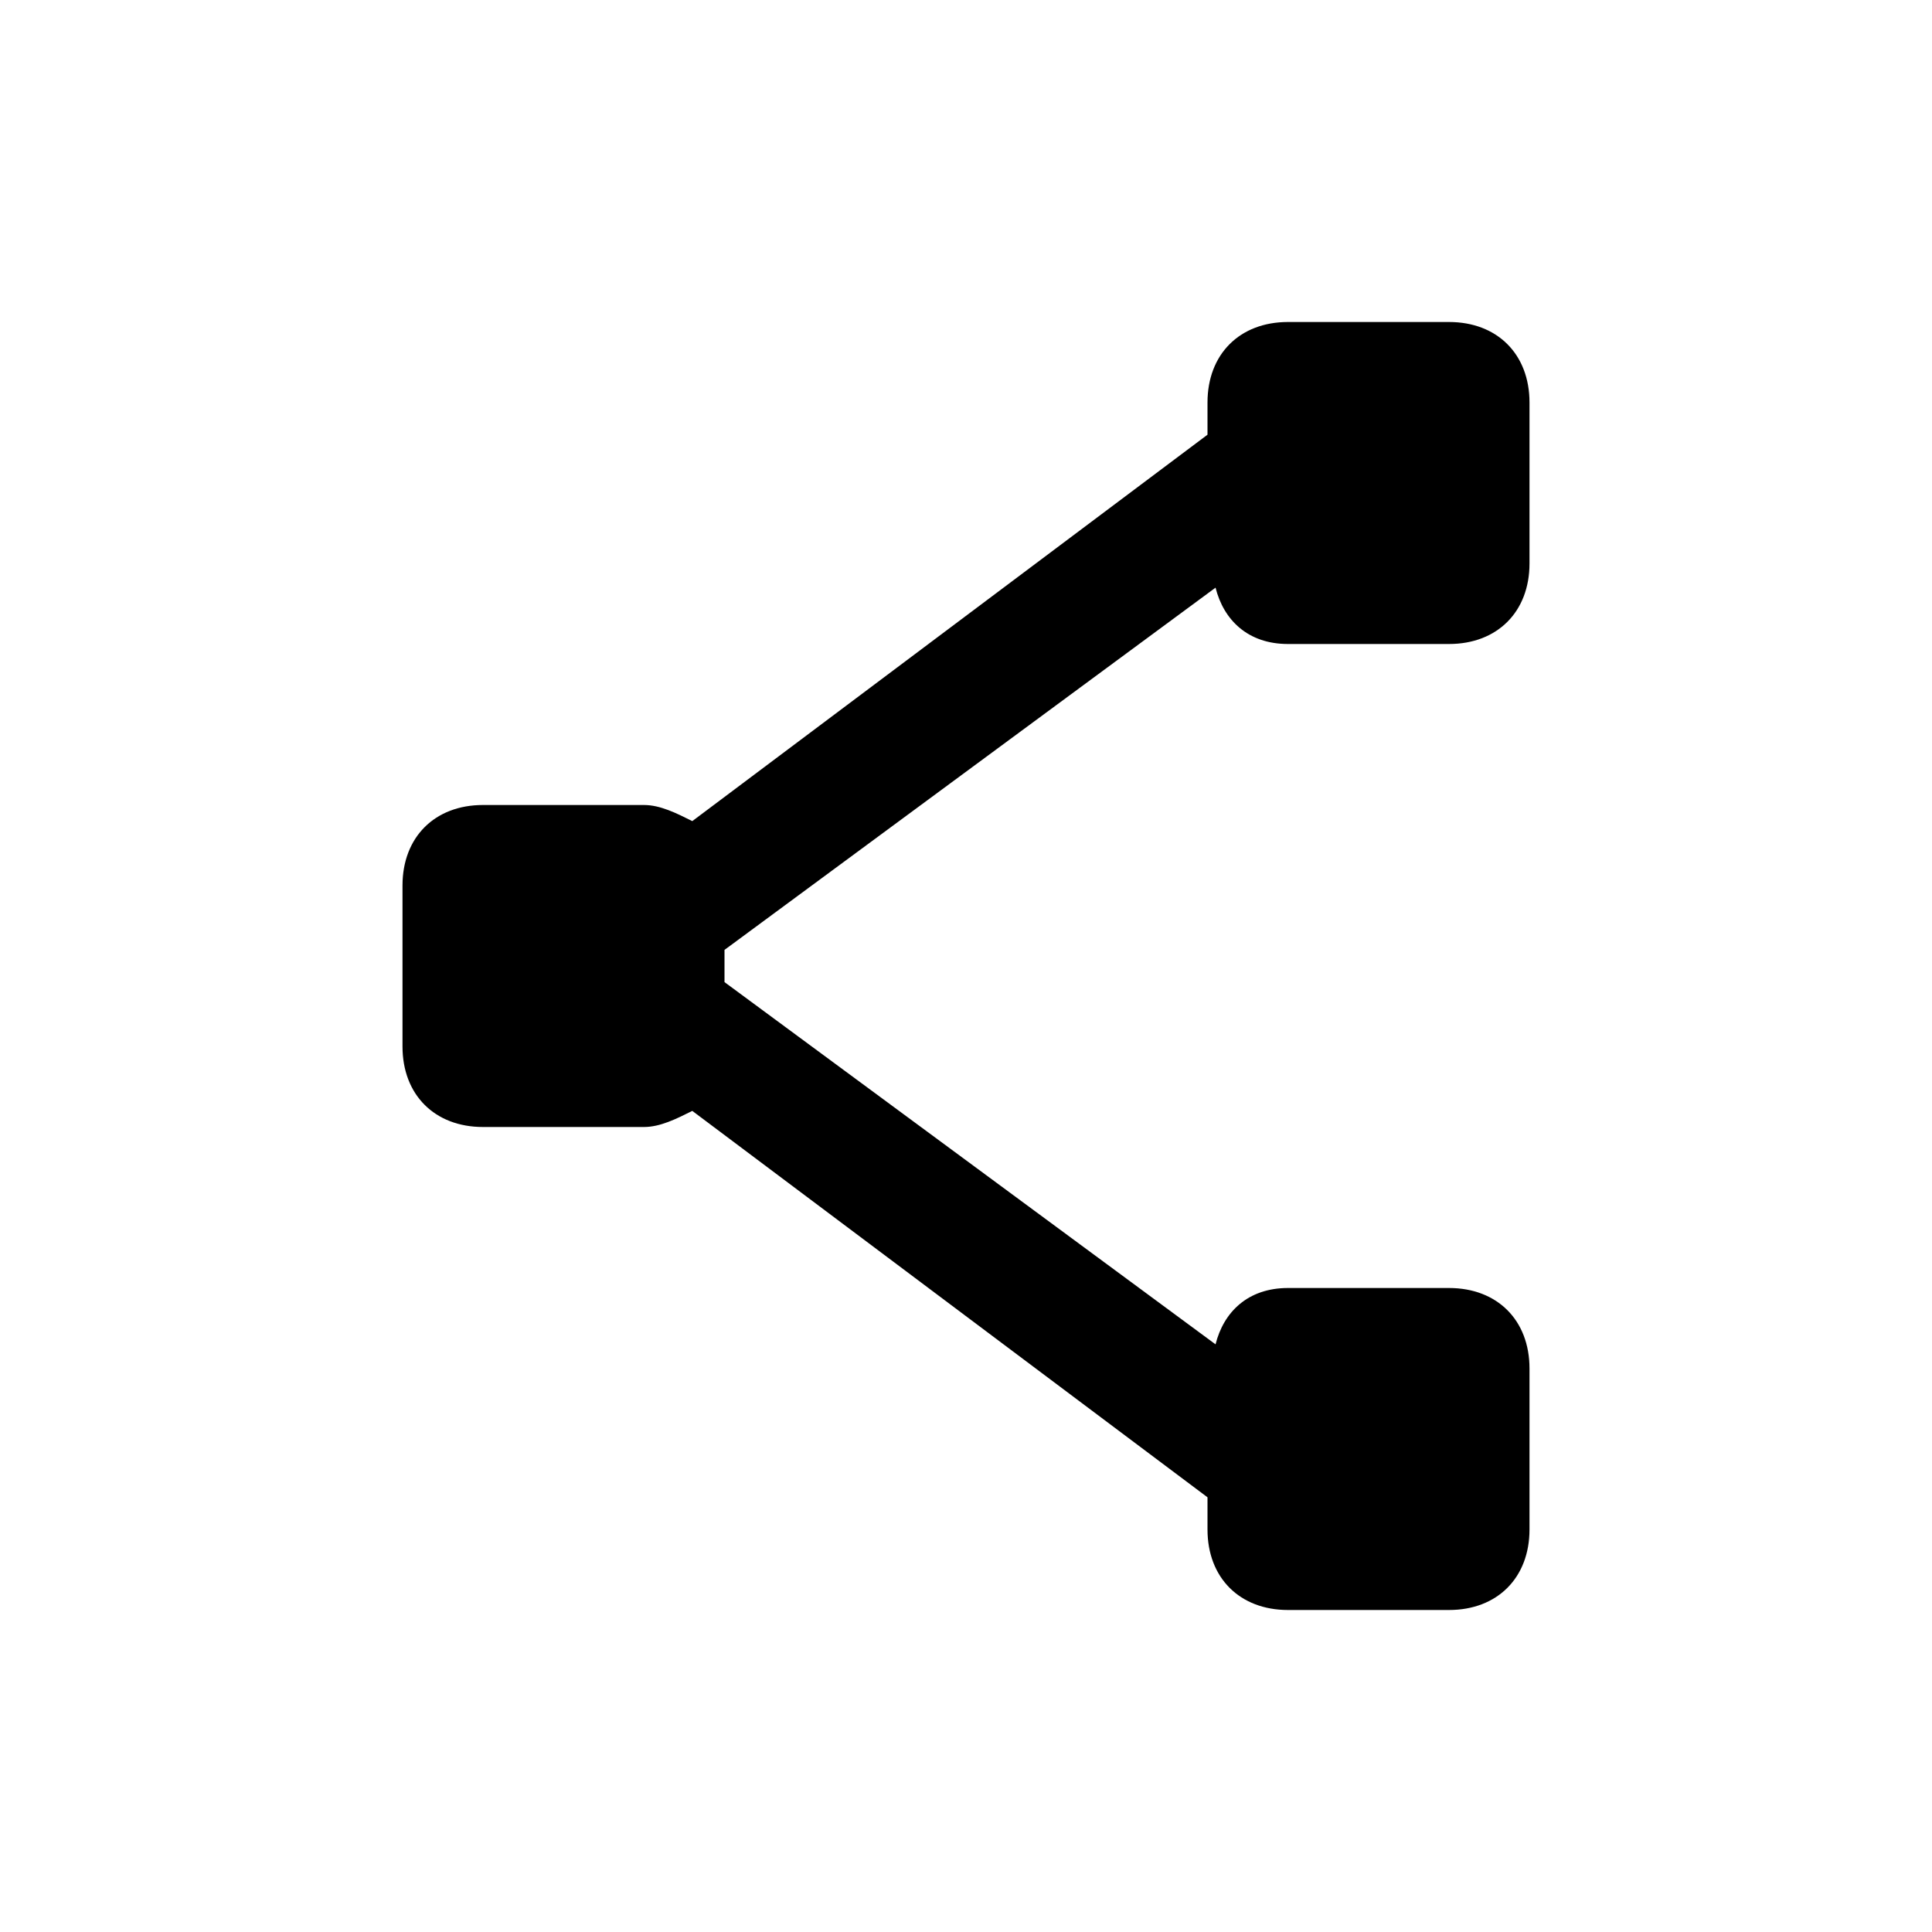
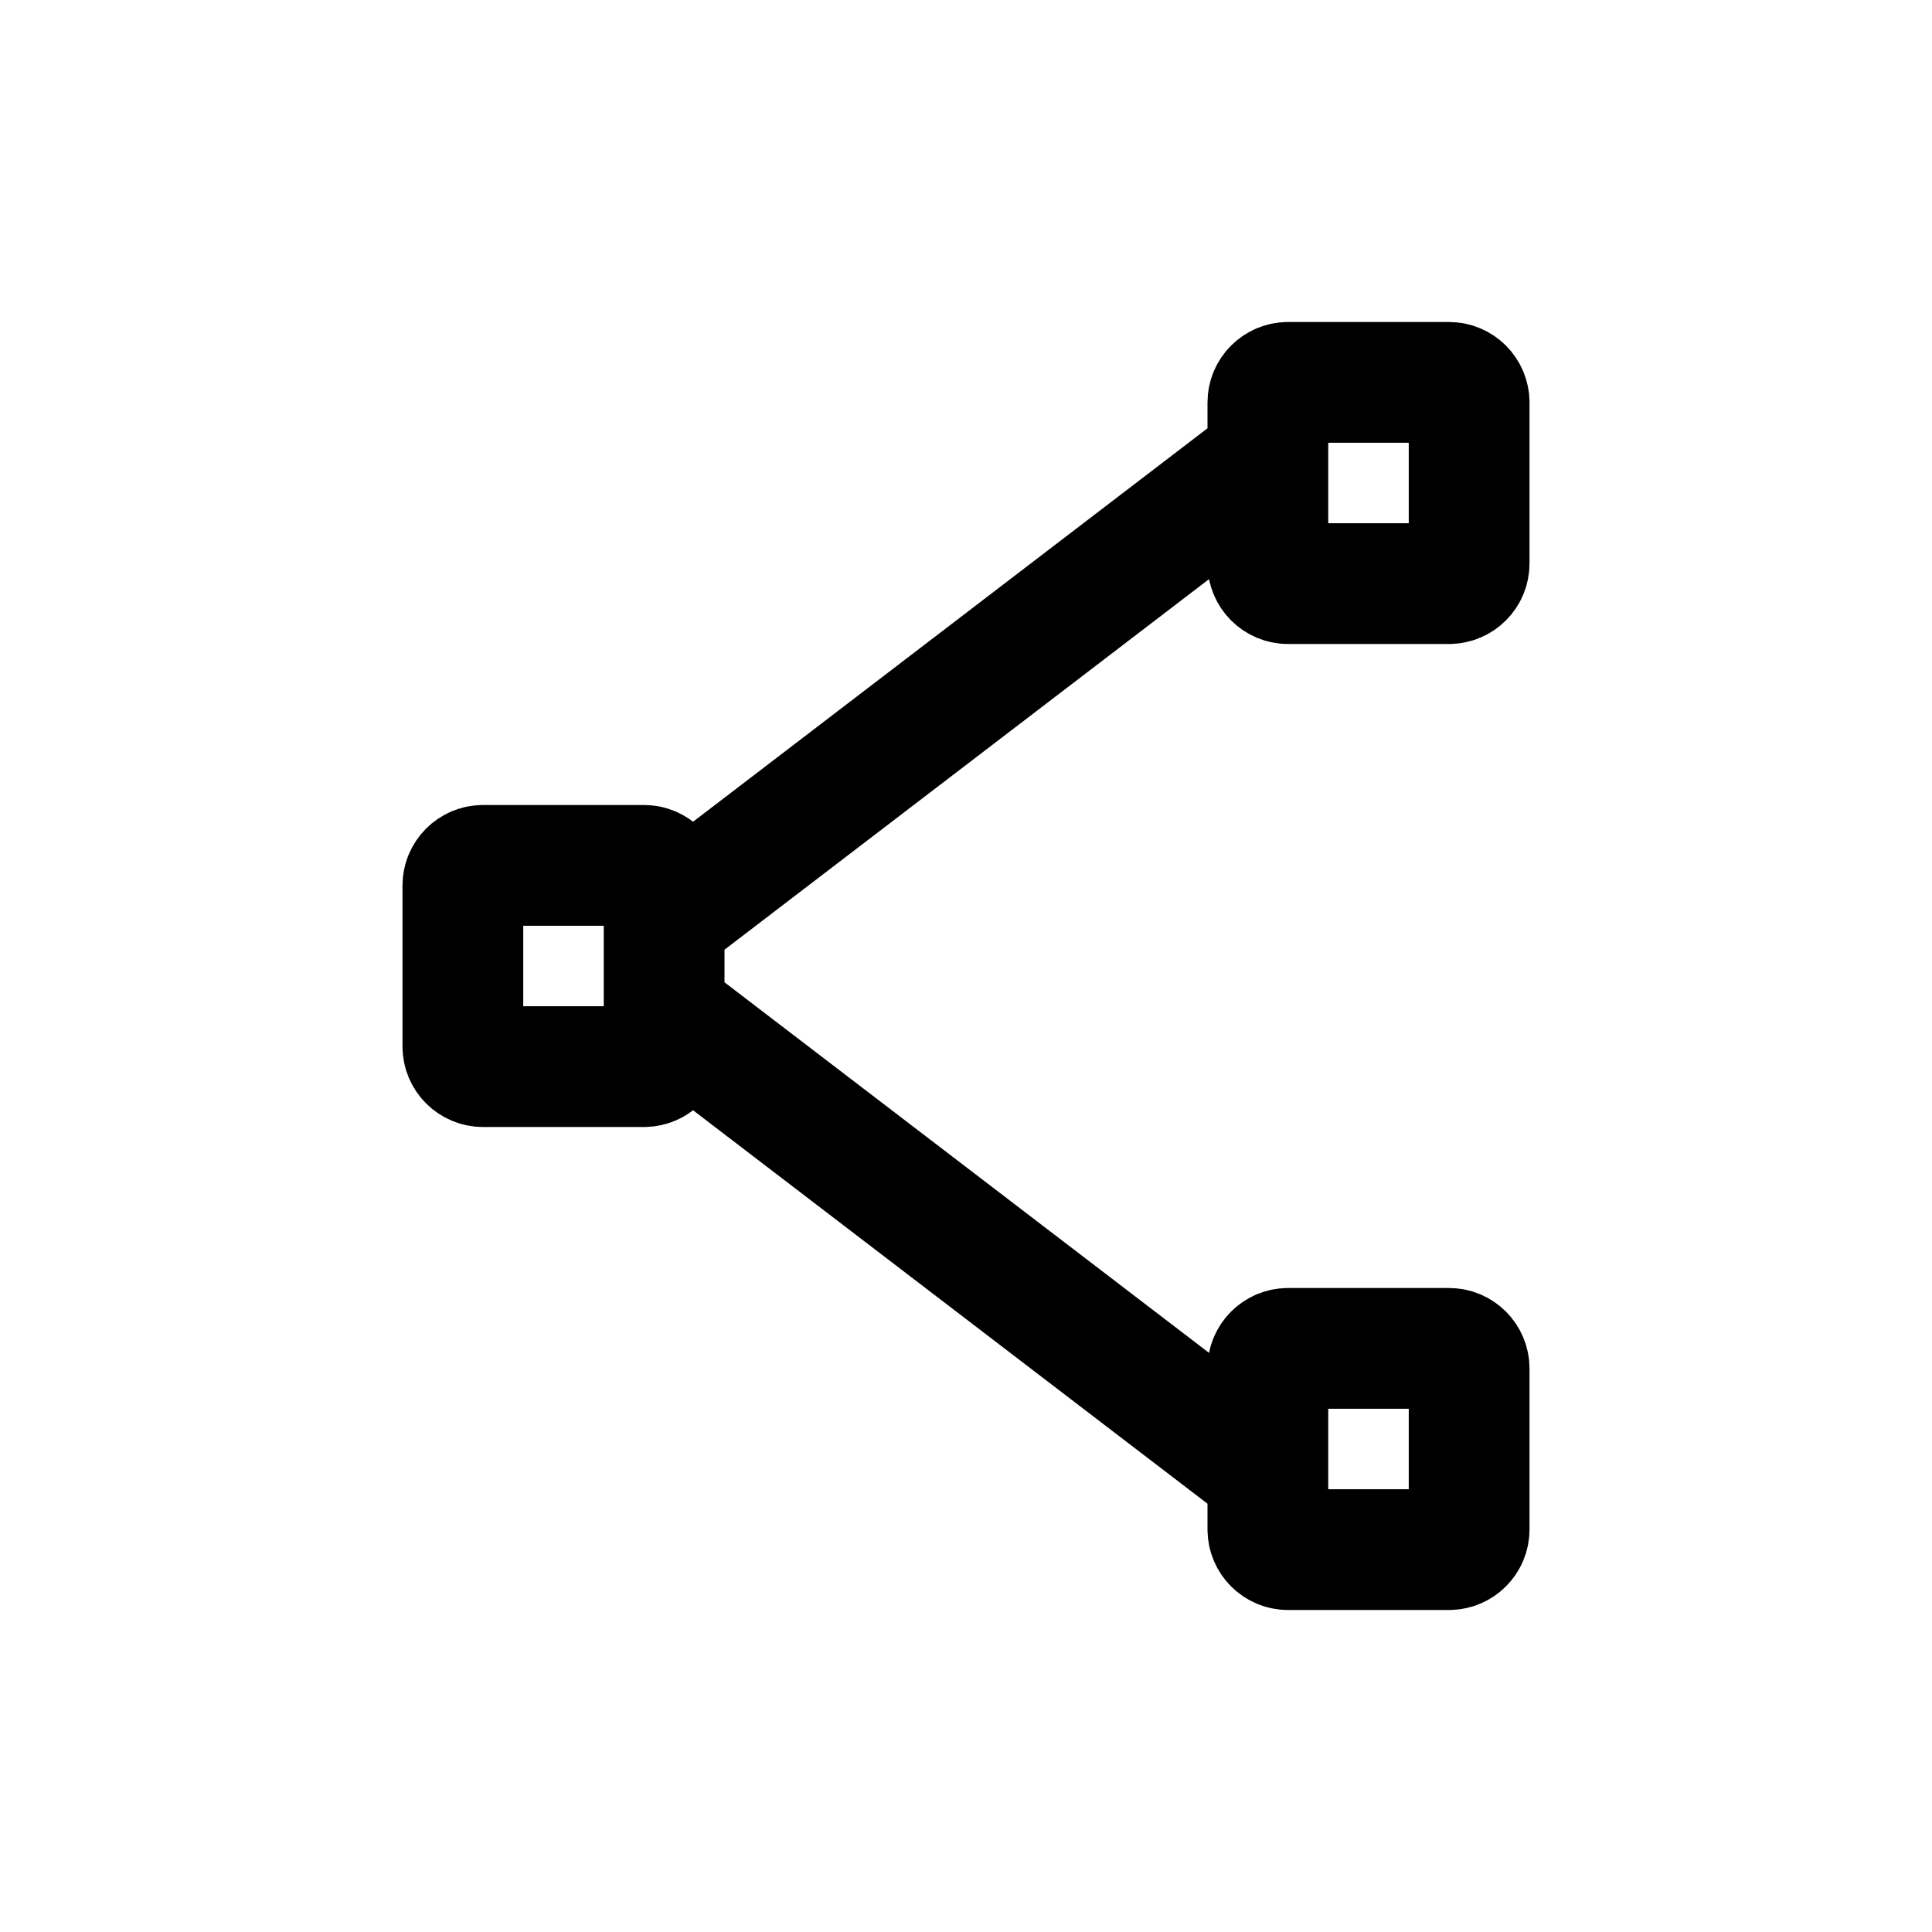
- <svg xmlns="http://www.w3.org/2000/svg" viewBox="0 0 24 24" fill="currentColor">
-   <path d="M9 11.8l6.1-4.5c.1.4.4.7.9.7h2c.6 0 1-.4 1-1V5c0-.6-.4-1-1-1h-2c-.6 0-1 .4-1 1v.4l-6.4 4.8c-.2-.1-.4-.2-.6-.2H6c-.6 0-1 .4-1 1v2c0 .6.4 1 1 1h2c.2 0 .4-.1.6-.2l6.4 4.8v.4c0 .6.4 1 1 1h2c.6 0 1-.4 1-1v-2c0-.6-.4-1-1-1h-2c-.5 0-.8.3-.9.7L9 12.2v-.4z" />
+ <svg xmlns="http://www.w3.org/2000/svg" viewBox="0 0 24 24" style="fill: none" stroke="currentColor" stroke-width="1.5">
+   <path d="M15.75 5.691V7C15.75 7.138 15.862 7.25 16 7.25H18C18.138 7.25 18.25 7.138 18.25 7V5C18.25 4.862 18.138 4.75 18 4.75H16C15.862 4.75 15.75 4.862 15.75 5V5.691ZM15.75 5.691L8.25 11.427M15.75 18.309V19C15.75 19.138 15.862 19.25 16 19.25H18C18.138 19.25 18.25 19.138 18.25 19V17C18.25 16.862 18.138 16.75 18 16.75H16C15.862 16.75 15.75 16.862 15.75 17V18.309ZM15.75 18.309L8.25 12.573M8.25 11.427V11C8.25 10.862 8.138 10.75 8 10.75H6C5.862 10.75 5.75 10.862 5.75 11V13C5.75 13.138 5.862 13.25 6 13.25H8C8.138 13.25 8.25 13.138 8.25 13V12.573M8.25 11.427V12.573" vector-effect="non-scaling-stroke" />
</svg>
